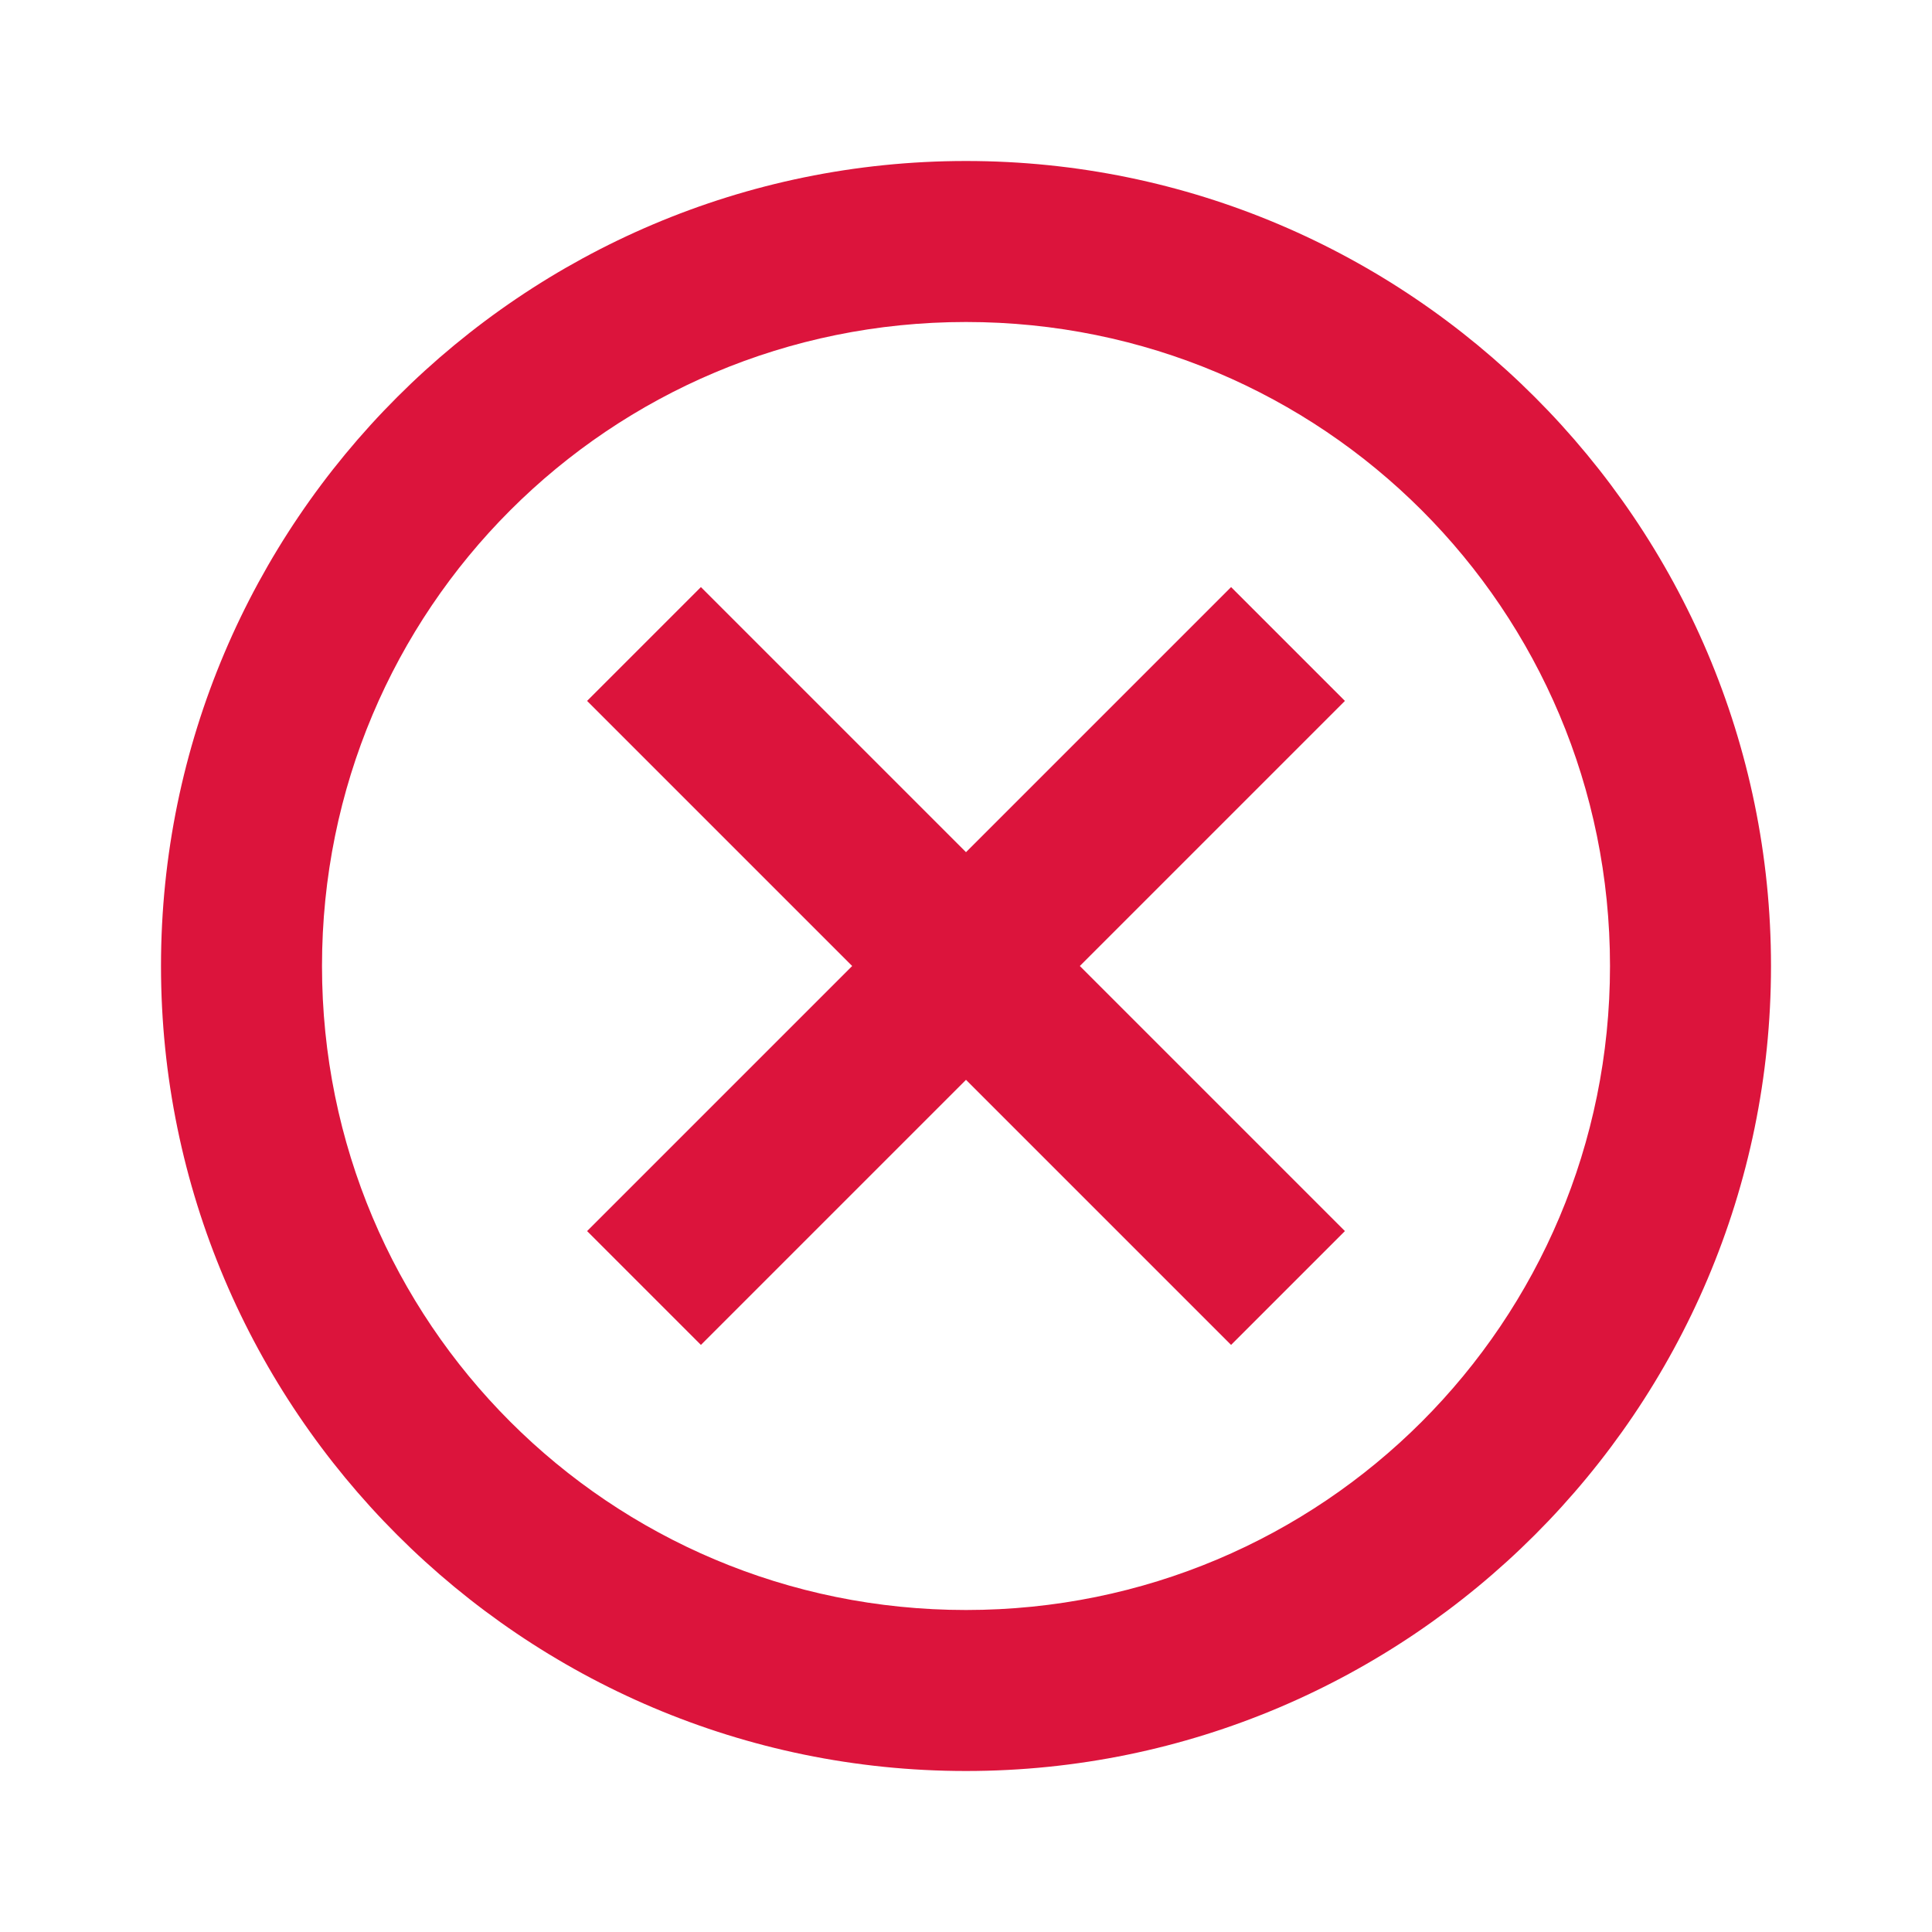
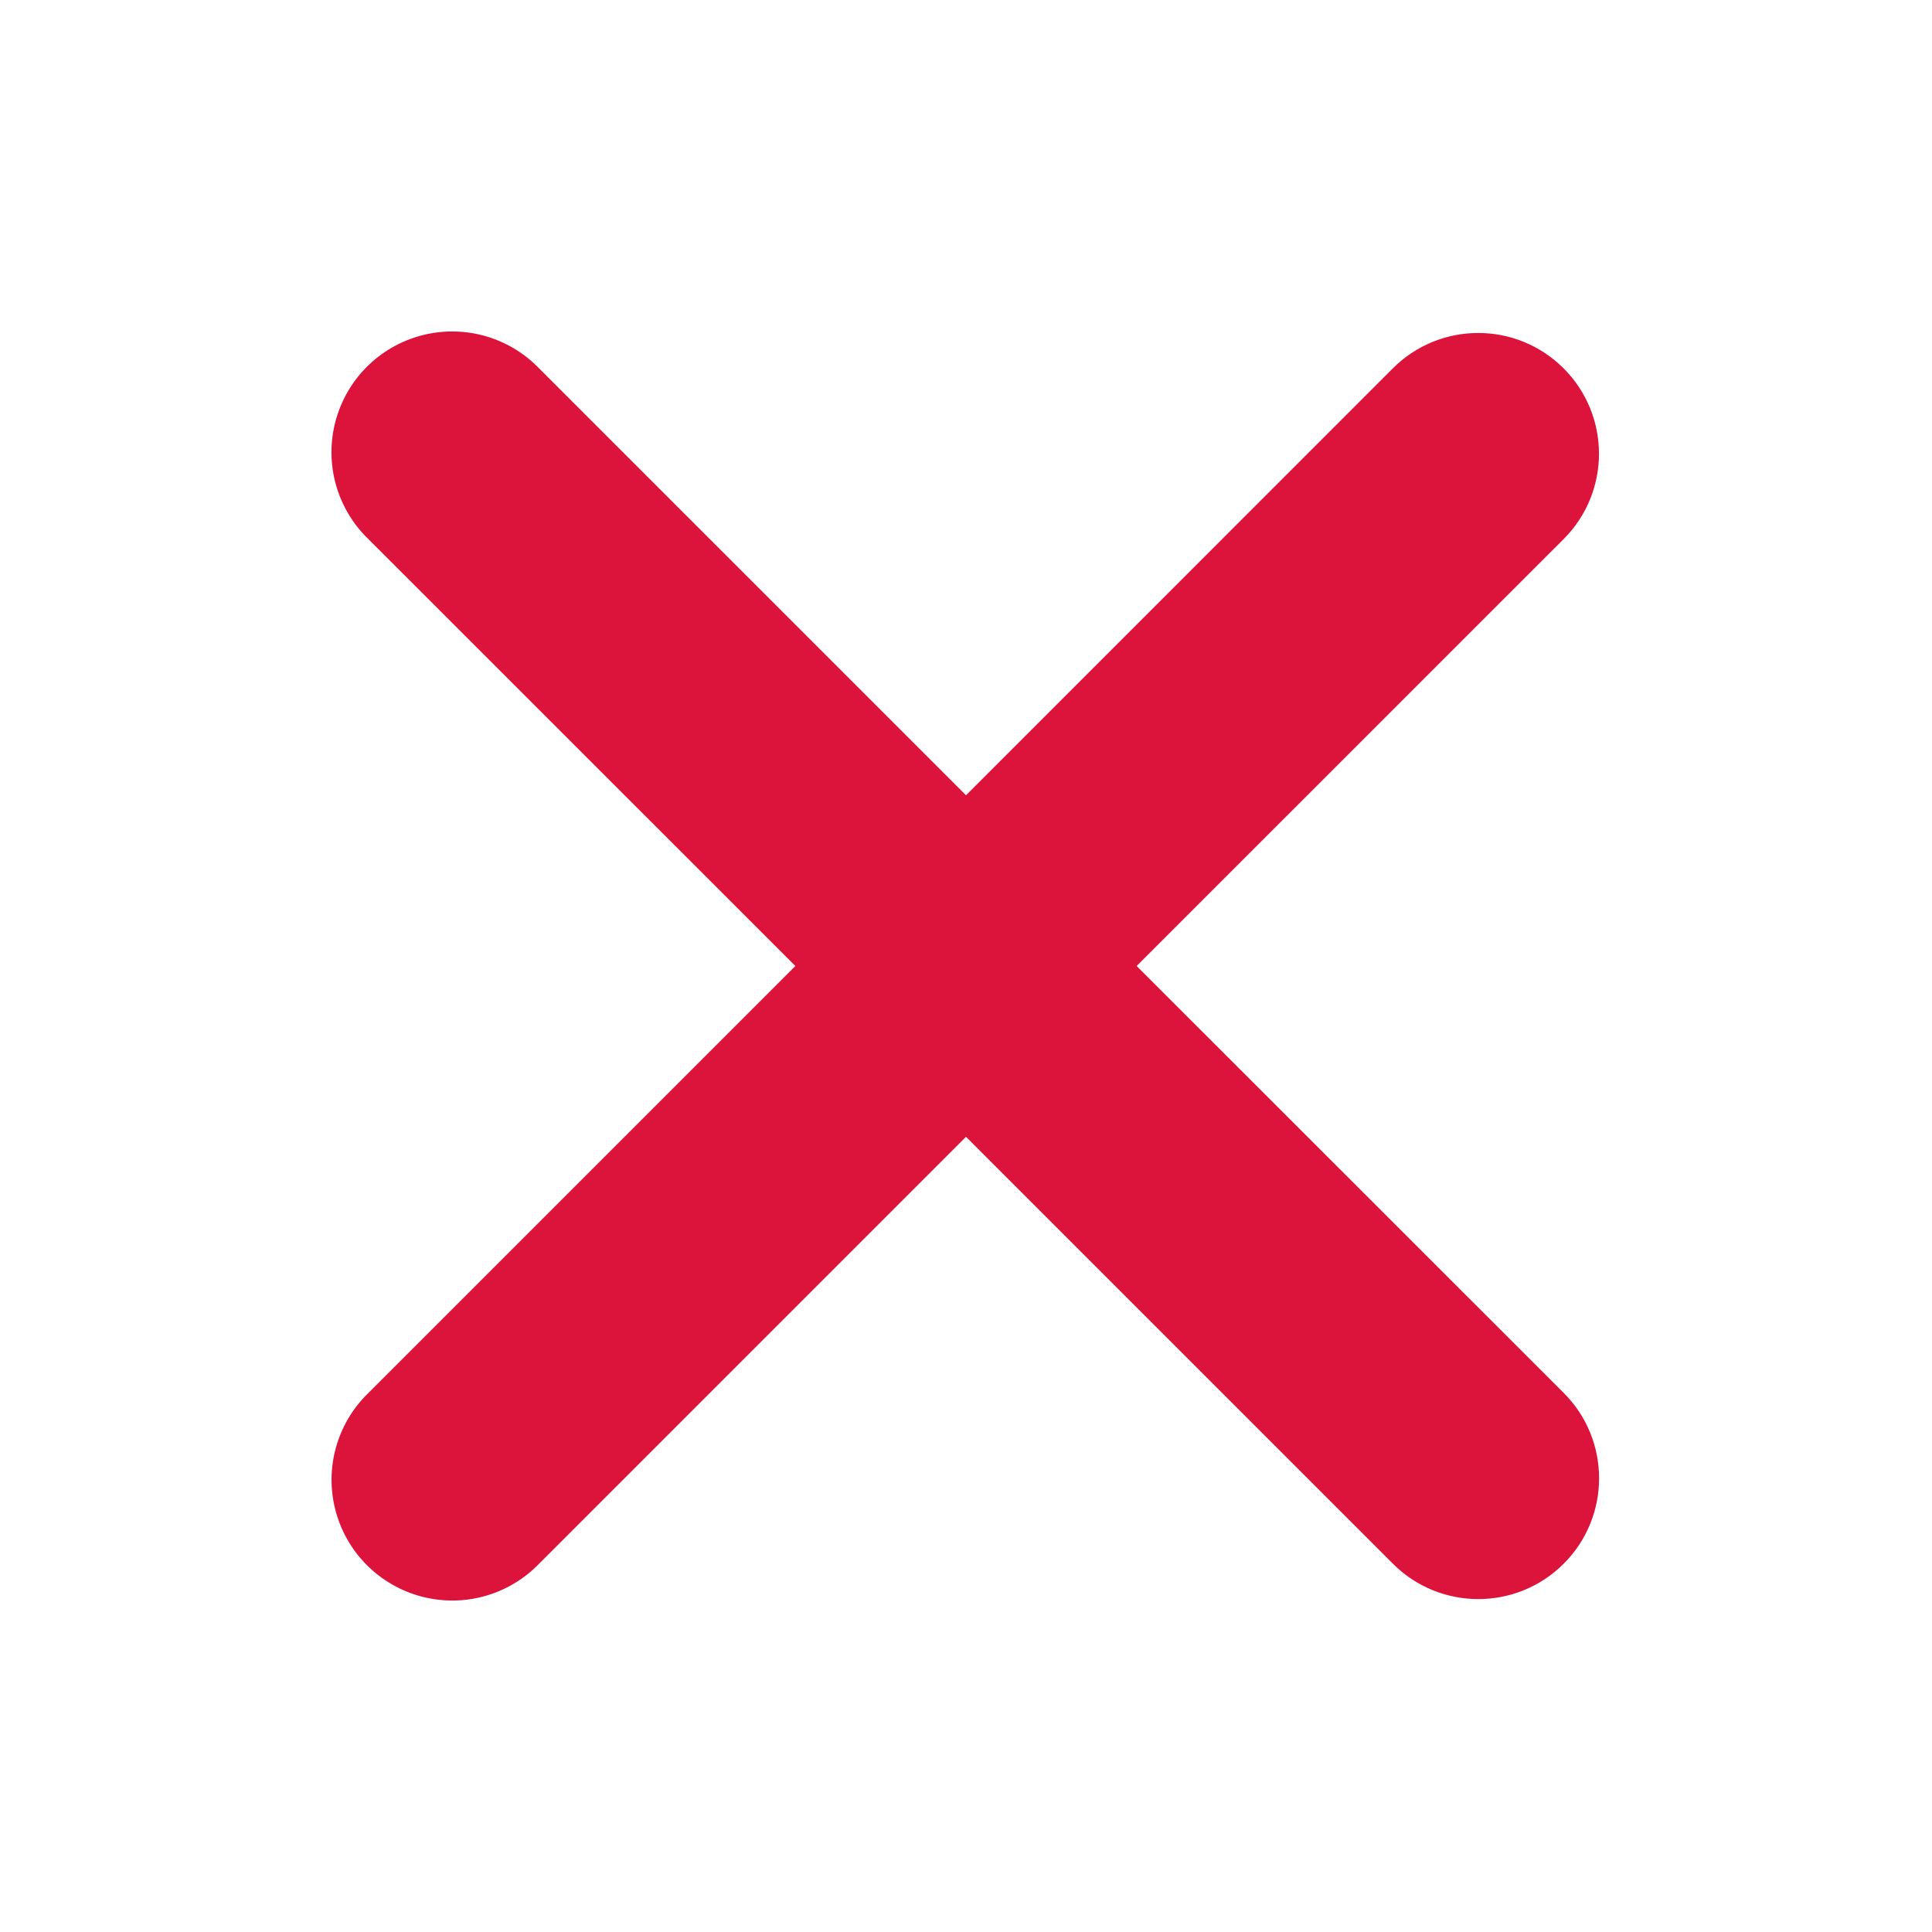
- <svg xmlns="http://www.w3.org/2000/svg" fill="#dc143c" viewBox="0 0 24 24" width="384px" height="384px">
-   <path d="M 12 2 C 6.489 2 2 6.489 2 12 C 2 17.511 6.489 22 12 22 C 17.511 22 22 17.511 22 12 C 22 6.489 17.511 2 12 2 z M 12 4 C 16.43 4 20 7.57 20 12 C 20 16.43 16.43 20 12 20 C 7.57 20 4 16.43 4 12 C 4 7.57 7.57 4 12 4 z M 8.707 7.293 L 7.293 8.707 L 10.586 12 L 7.293 15.293 L 8.707 16.707 L 12 13.414 L 15.293 16.707 L 16.707 15.293 L 13.414 12 L 16.707 8.707 L 15.293 7.293 L 12 10.586 L 8.707 7.293 z" />
+ <svg xmlns="http://www.w3.org/2000/svg" width="24" height="24" viewBox="0 0 24 24">
+   <g fill="none" fill-rule="evenodd">
+     <path d="M24 0v24H0V0zM12.593 23.258l-.011.002-.071.035-.02.004-.014-.004-.071-.035c-.01-.004-.019-.001-.024.005l-.004.01-.017.428.005.02.01.013.104.074.015.004.012-.004.104-.074.012-.016.004-.017-.017-.427c-.002-.01-.009-.017-.017-.018m.265-.113-.013.002-.185.093-.01.01-.003.011.018.43.005.012.008.007.201.093c.012.004.023 0 .029-.008l.004-.014-.034-.614c-.003-.012-.01-.02-.02-.022m-.715.002a.023.023 0 0 0-.027.006l-.006.014-.034.614c0 .012.007.02.017.024l.015-.002.201-.093.01-.008.004-.011.017-.43-.003-.012-.01-.01z" />
+     <path fill="#DC143CFF" d="m12 14.122 5.303 5.303a1.5 1.5 0 0 0 2.122-2.122L14.12 12l5.304-5.303a1.5 1.5 0 1 0-2.122-2.121L12 9.879 6.697 4.576a1.5 1.5 0 1 0-2.122 2.12L9.88 12l-5.304 5.304a1.5 1.5 0 1 0 2.122 2.12z" />
+   </g>
</svg>
